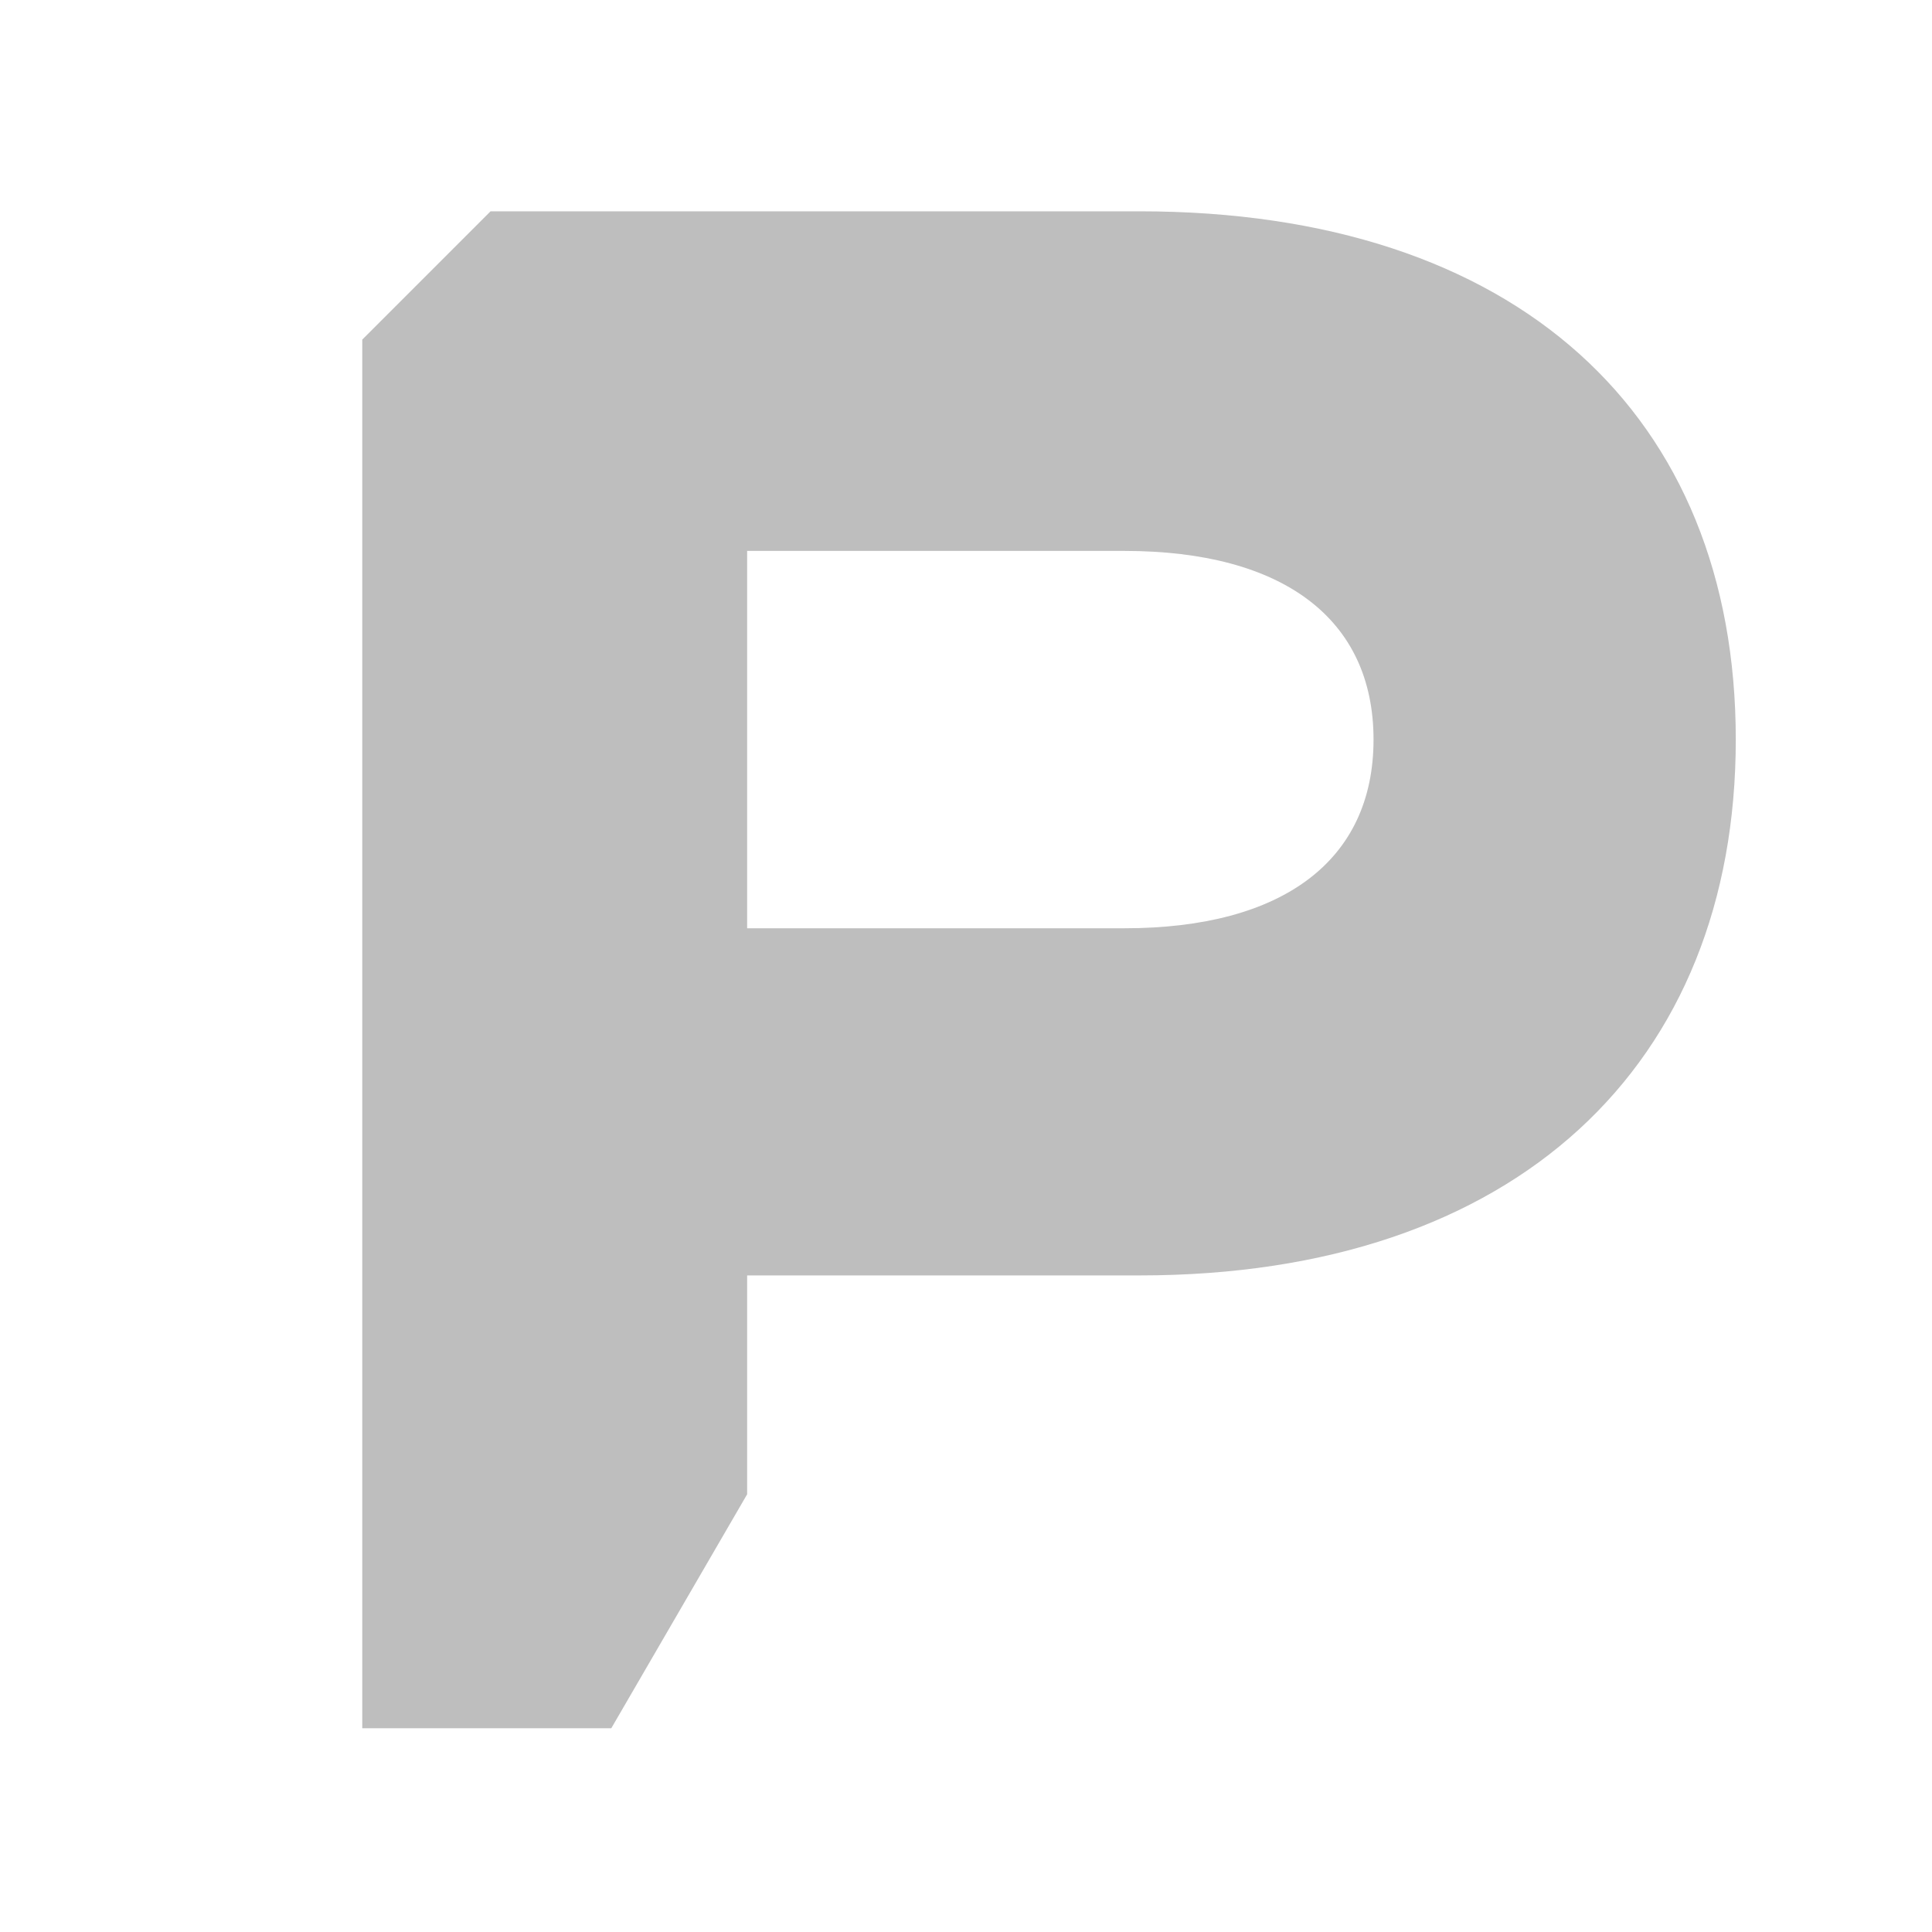
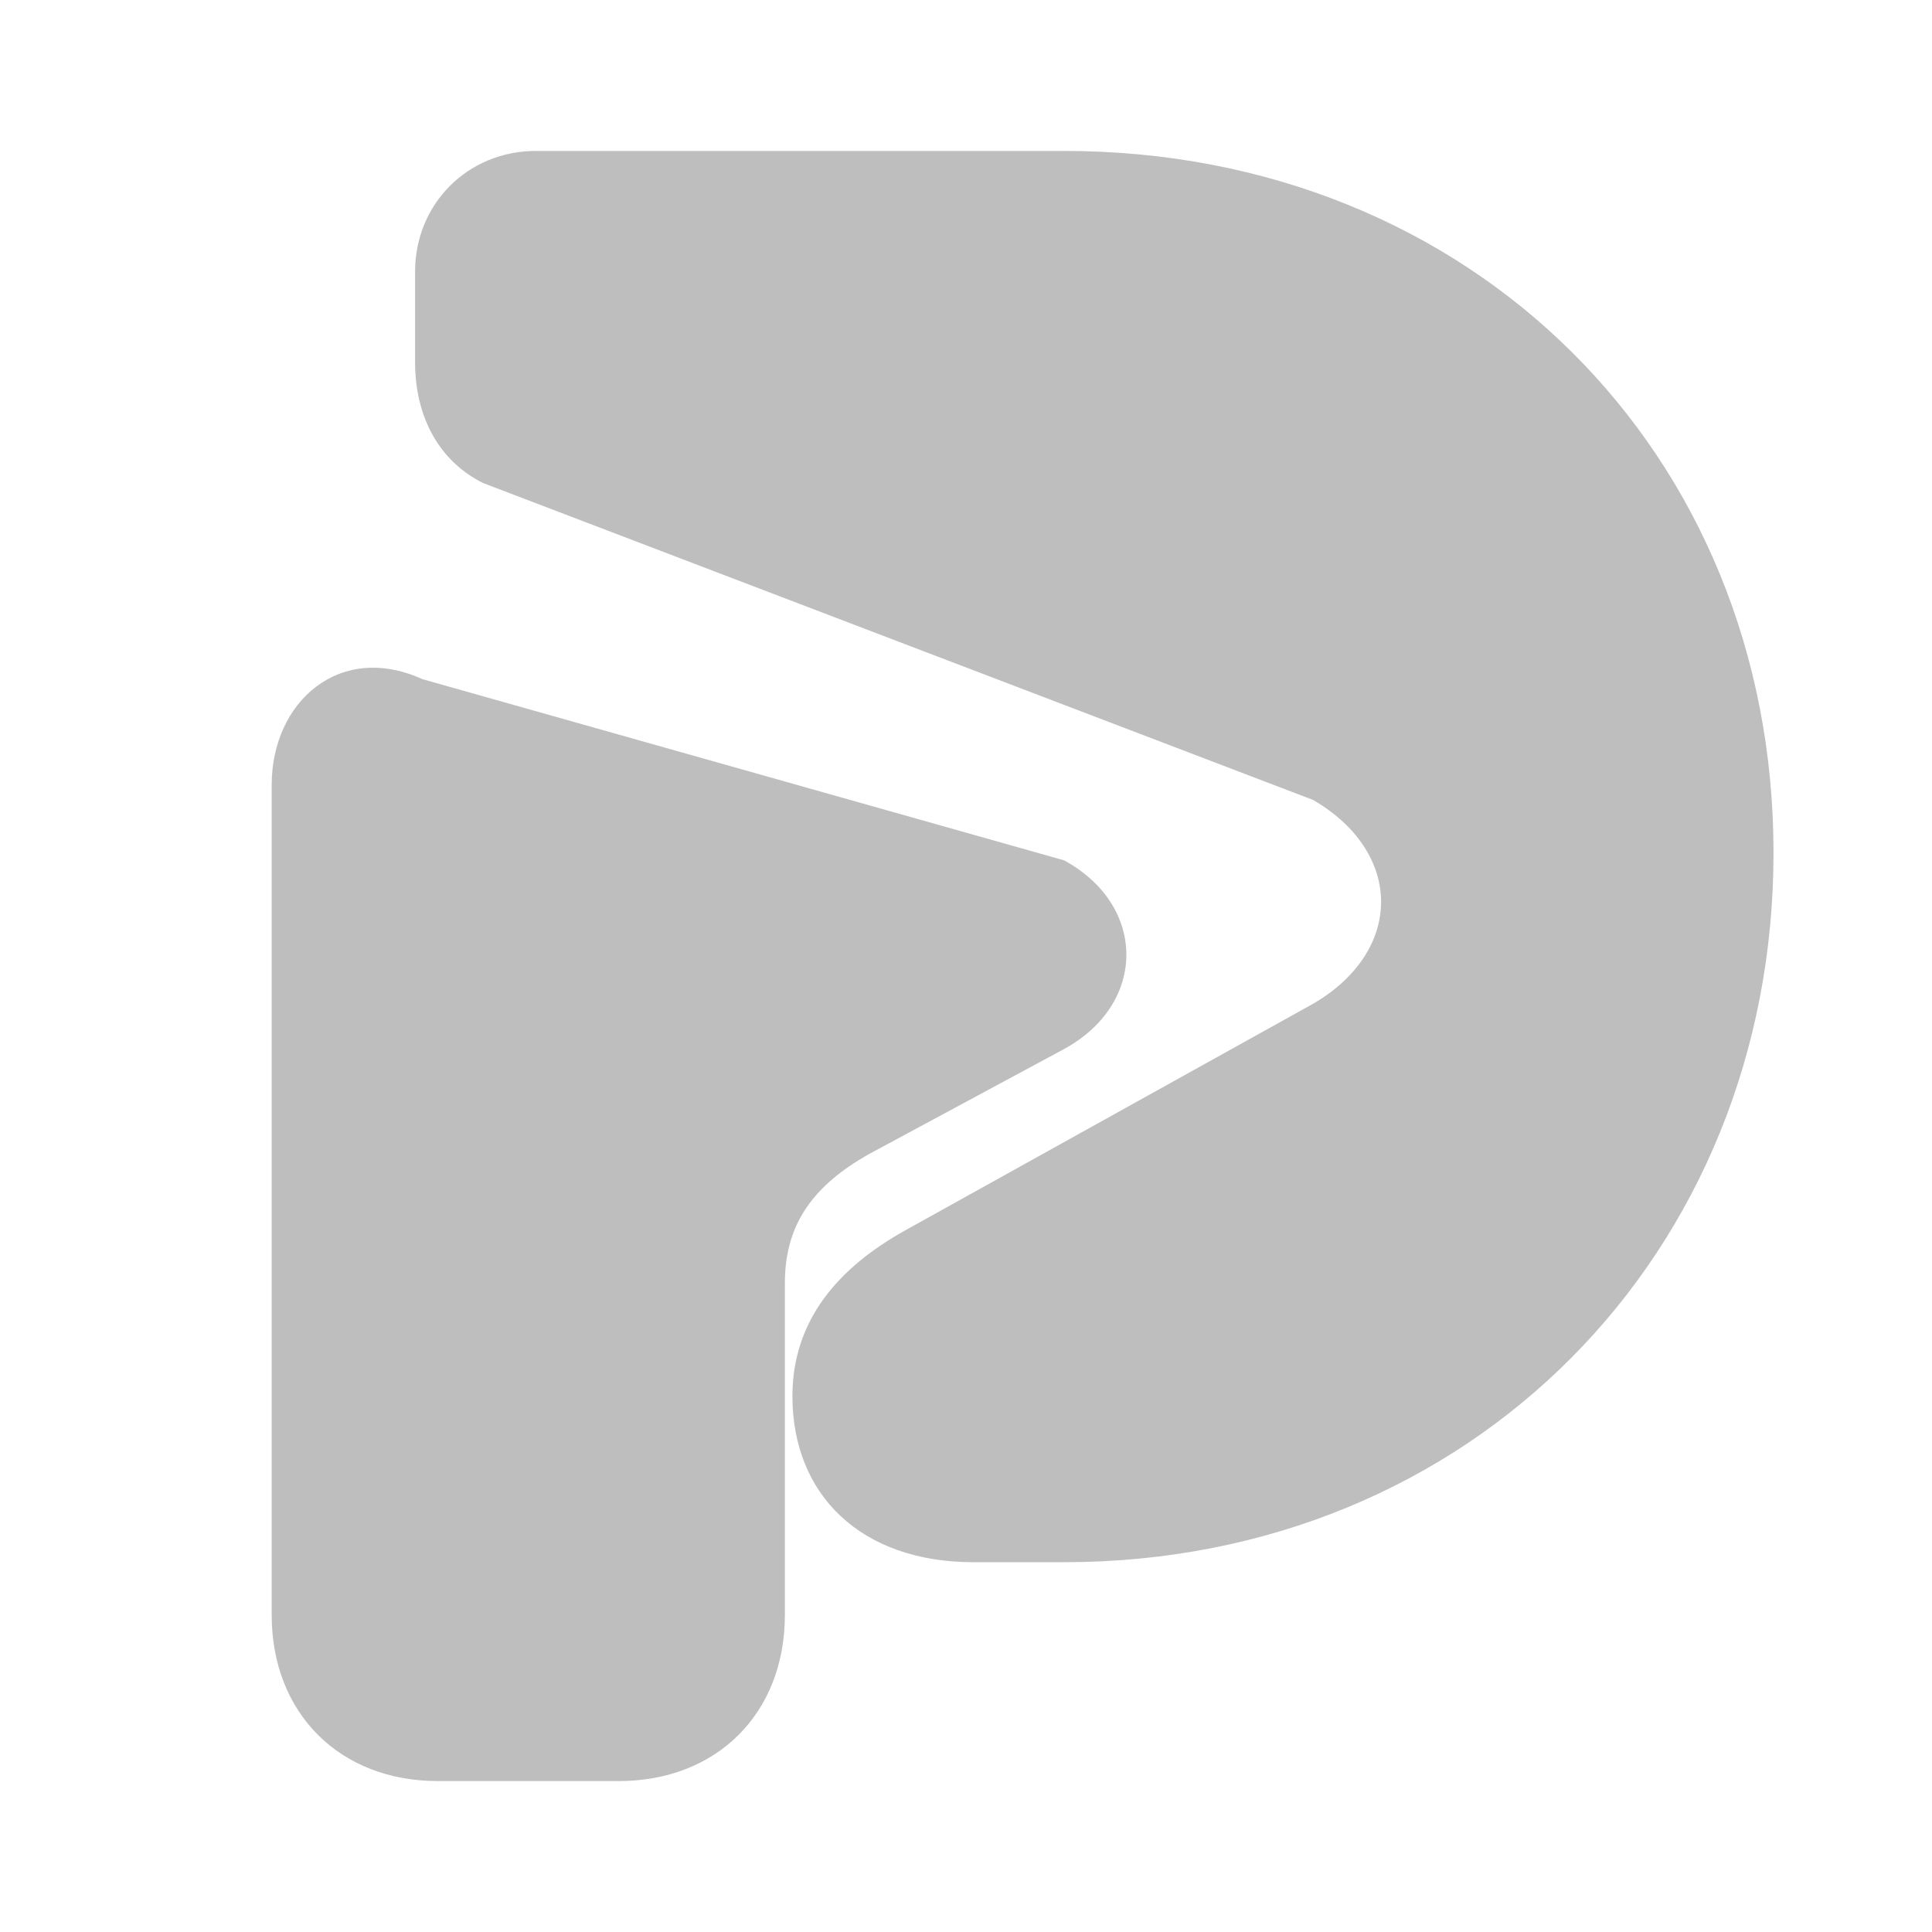
<svg xmlns="http://www.w3.org/2000/svg" width="16" height="16" viewBox="0 0 256 256" role="img" aria-label="Privos">
-   <path fill="#bebebe" fill-rule="evenodd" d="M65 28h86c50 0 79 27 79 70s-29 71-79 71H99v29l-18 31H48V45zM99 73v50h50c21 0 33-9 33-25s-12-25-33-25z" />
+   <g fill="#bebebe">
+     <path d="M71 20h70c54 0 94 40 94 93s-40 94-94 94h-12c-15 0-24-9-24-22 0-10 6-17 15-22l54-30c12-7 12-20 0-27L64 64c-6-3-9-9-9-16V36c0-9 7-16 16-16z" />
+     <path d="M56 90c-11-5-20 3-20 14v110c0 13 9 22 22 22h24c13 0 22-9 22-22v-44c0-8 4-13 11-17l26-14c11-6 11-19 0-25L56 90z" />
+   </g>
</svg>
